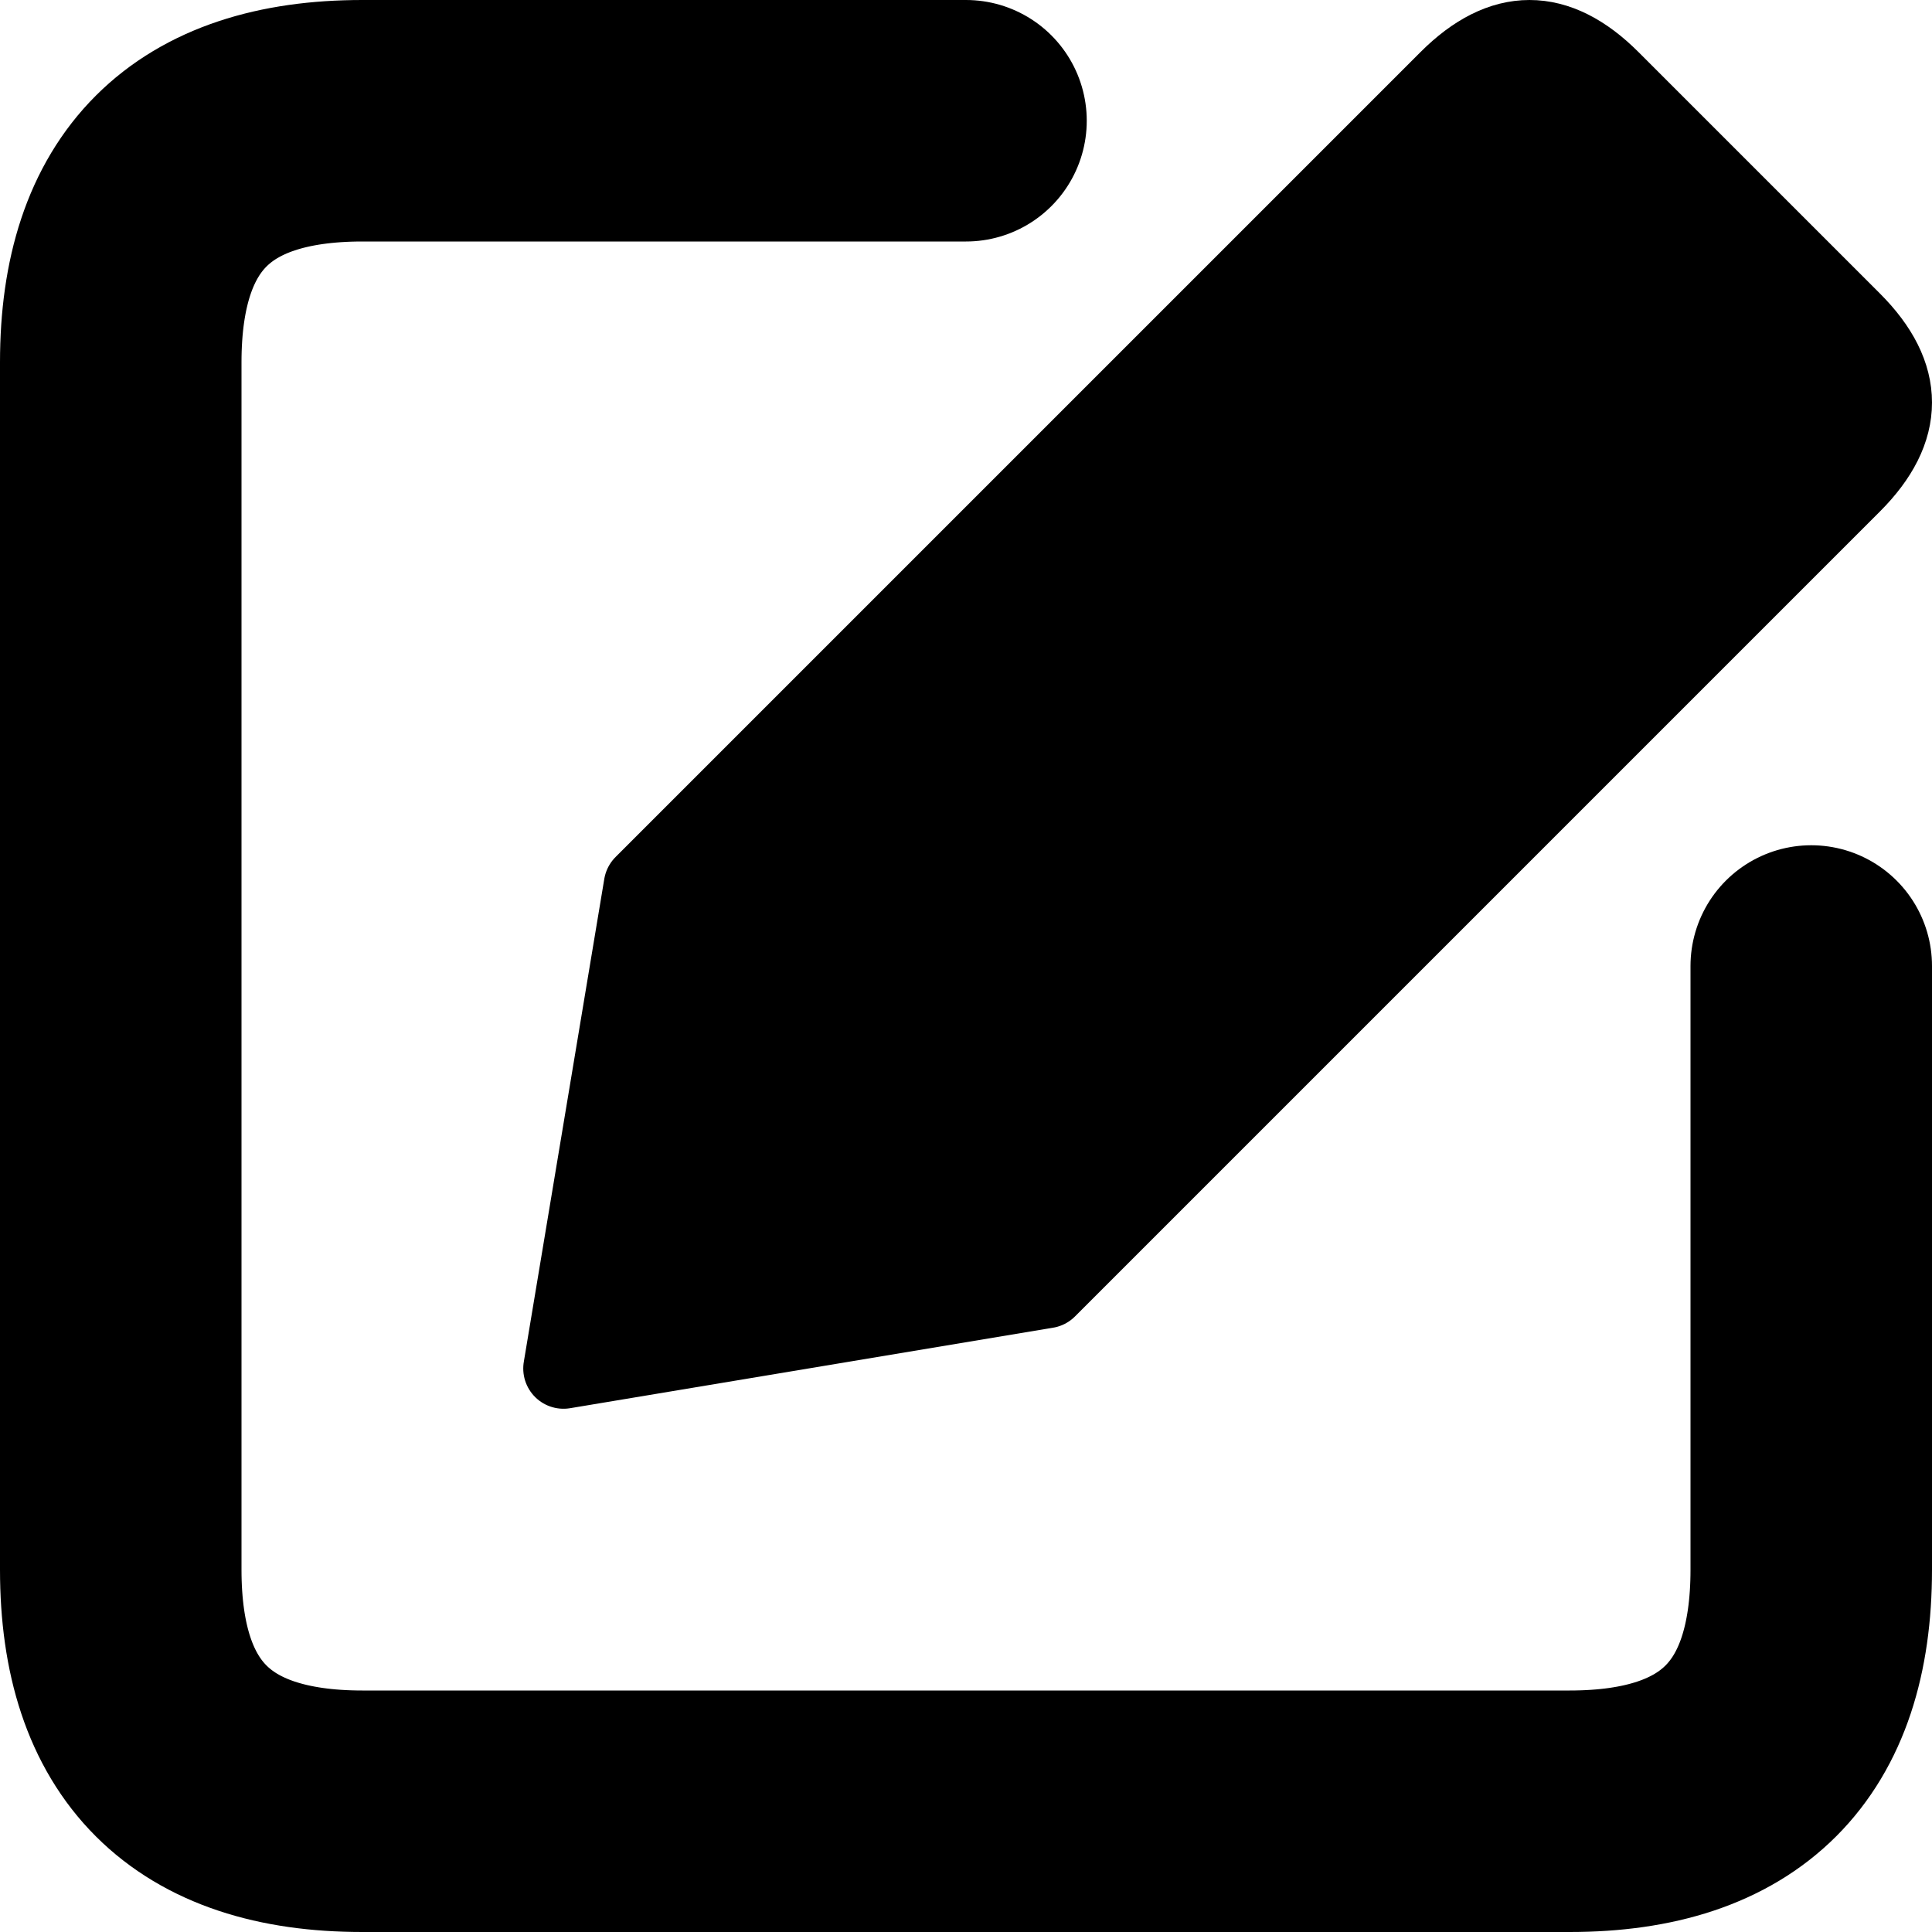
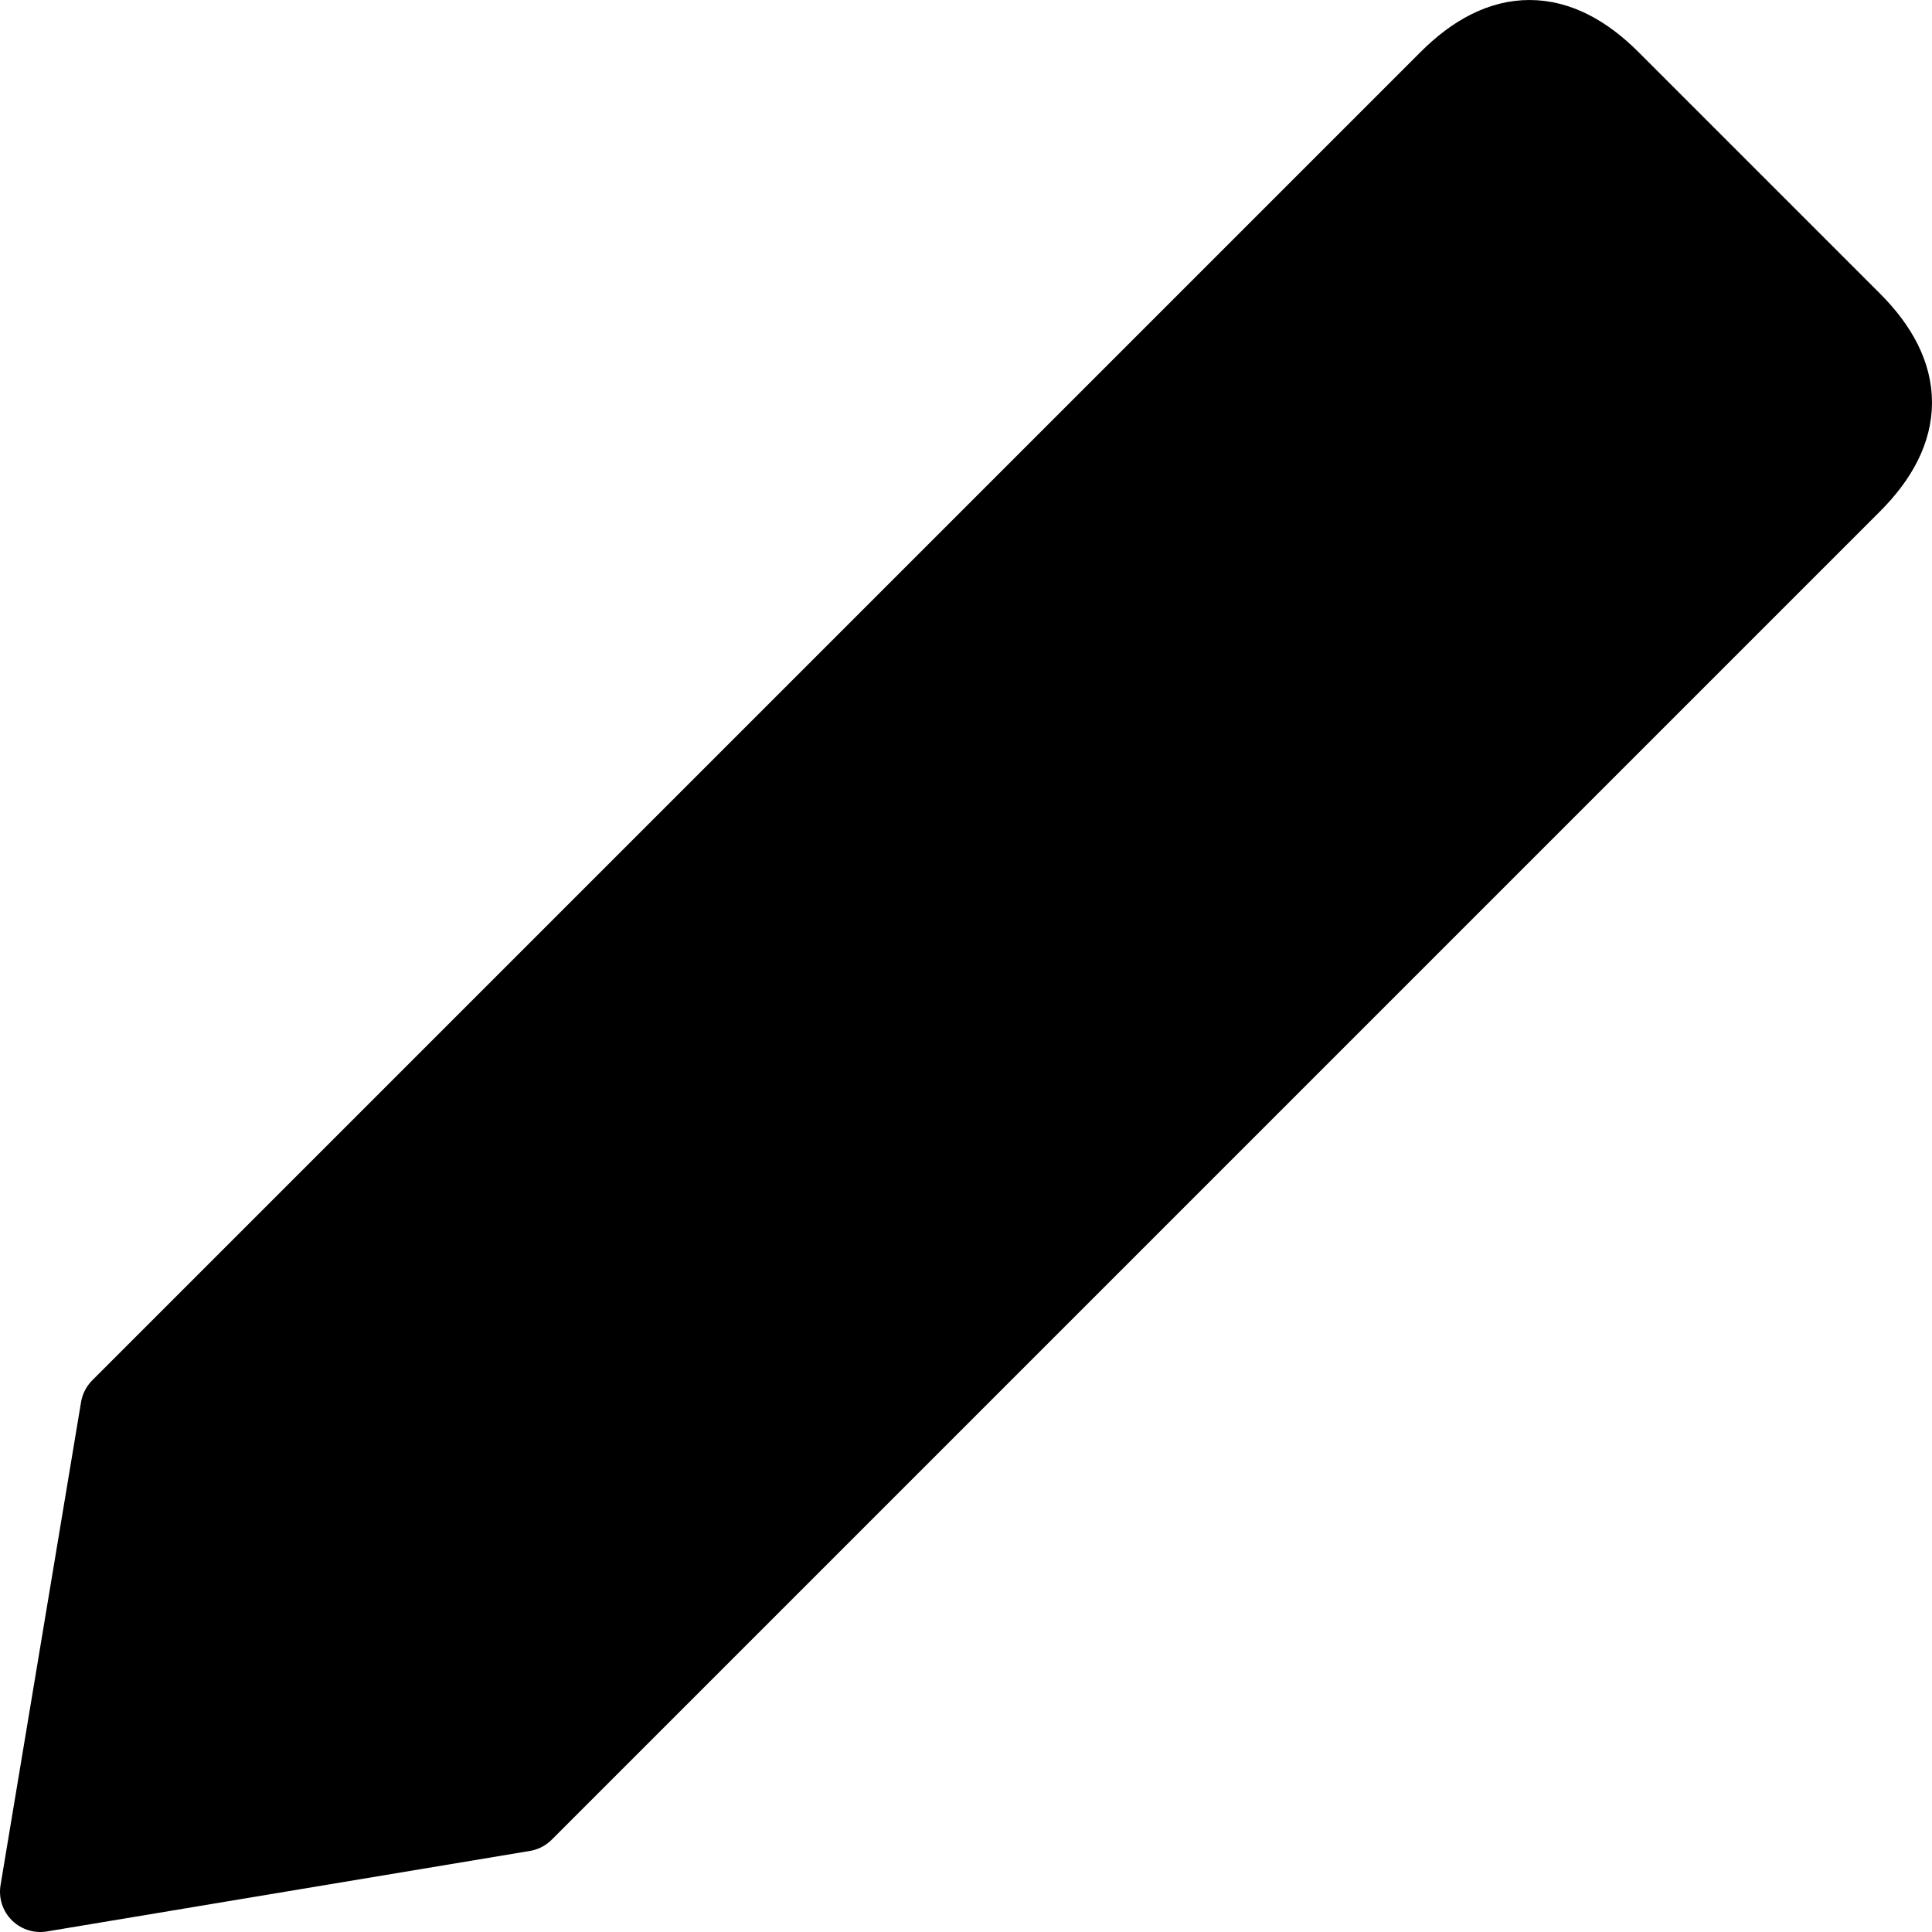
<svg xmlns="http://www.w3.org/2000/svg" viewBox="0 0 24 24">
-   <path d="M12 1.5l-7.5 0q-3 0 -3 3l0 15q0 3 3 3l15 0q3 0 3 -3l0 -7.5" fill="none" stroke="currentColor" stroke-width="3" stroke-linecap="round" stroke-linejoin="round" />
-   <path d="M18 1l-10 10l-1 6l6 -1l10 -10q1 -1 0 -2l-3 -3q-1 -1 -2 0z" fill="currentColor" stroke="currentColor" stroke-width="1" stroke-linecap="round" stroke-linejoin="round" />
+   <path d="M18 1l-16.5 16.5l-1 6l6 -1l16.5 -16.5q1 -1 0 -2l-3 -3q-1 -1 -2 0z" fill="currentColor" stroke="currentColor" stroke-width="1" stroke-linecap="round" stroke-linejoin="round" />
</svg>
